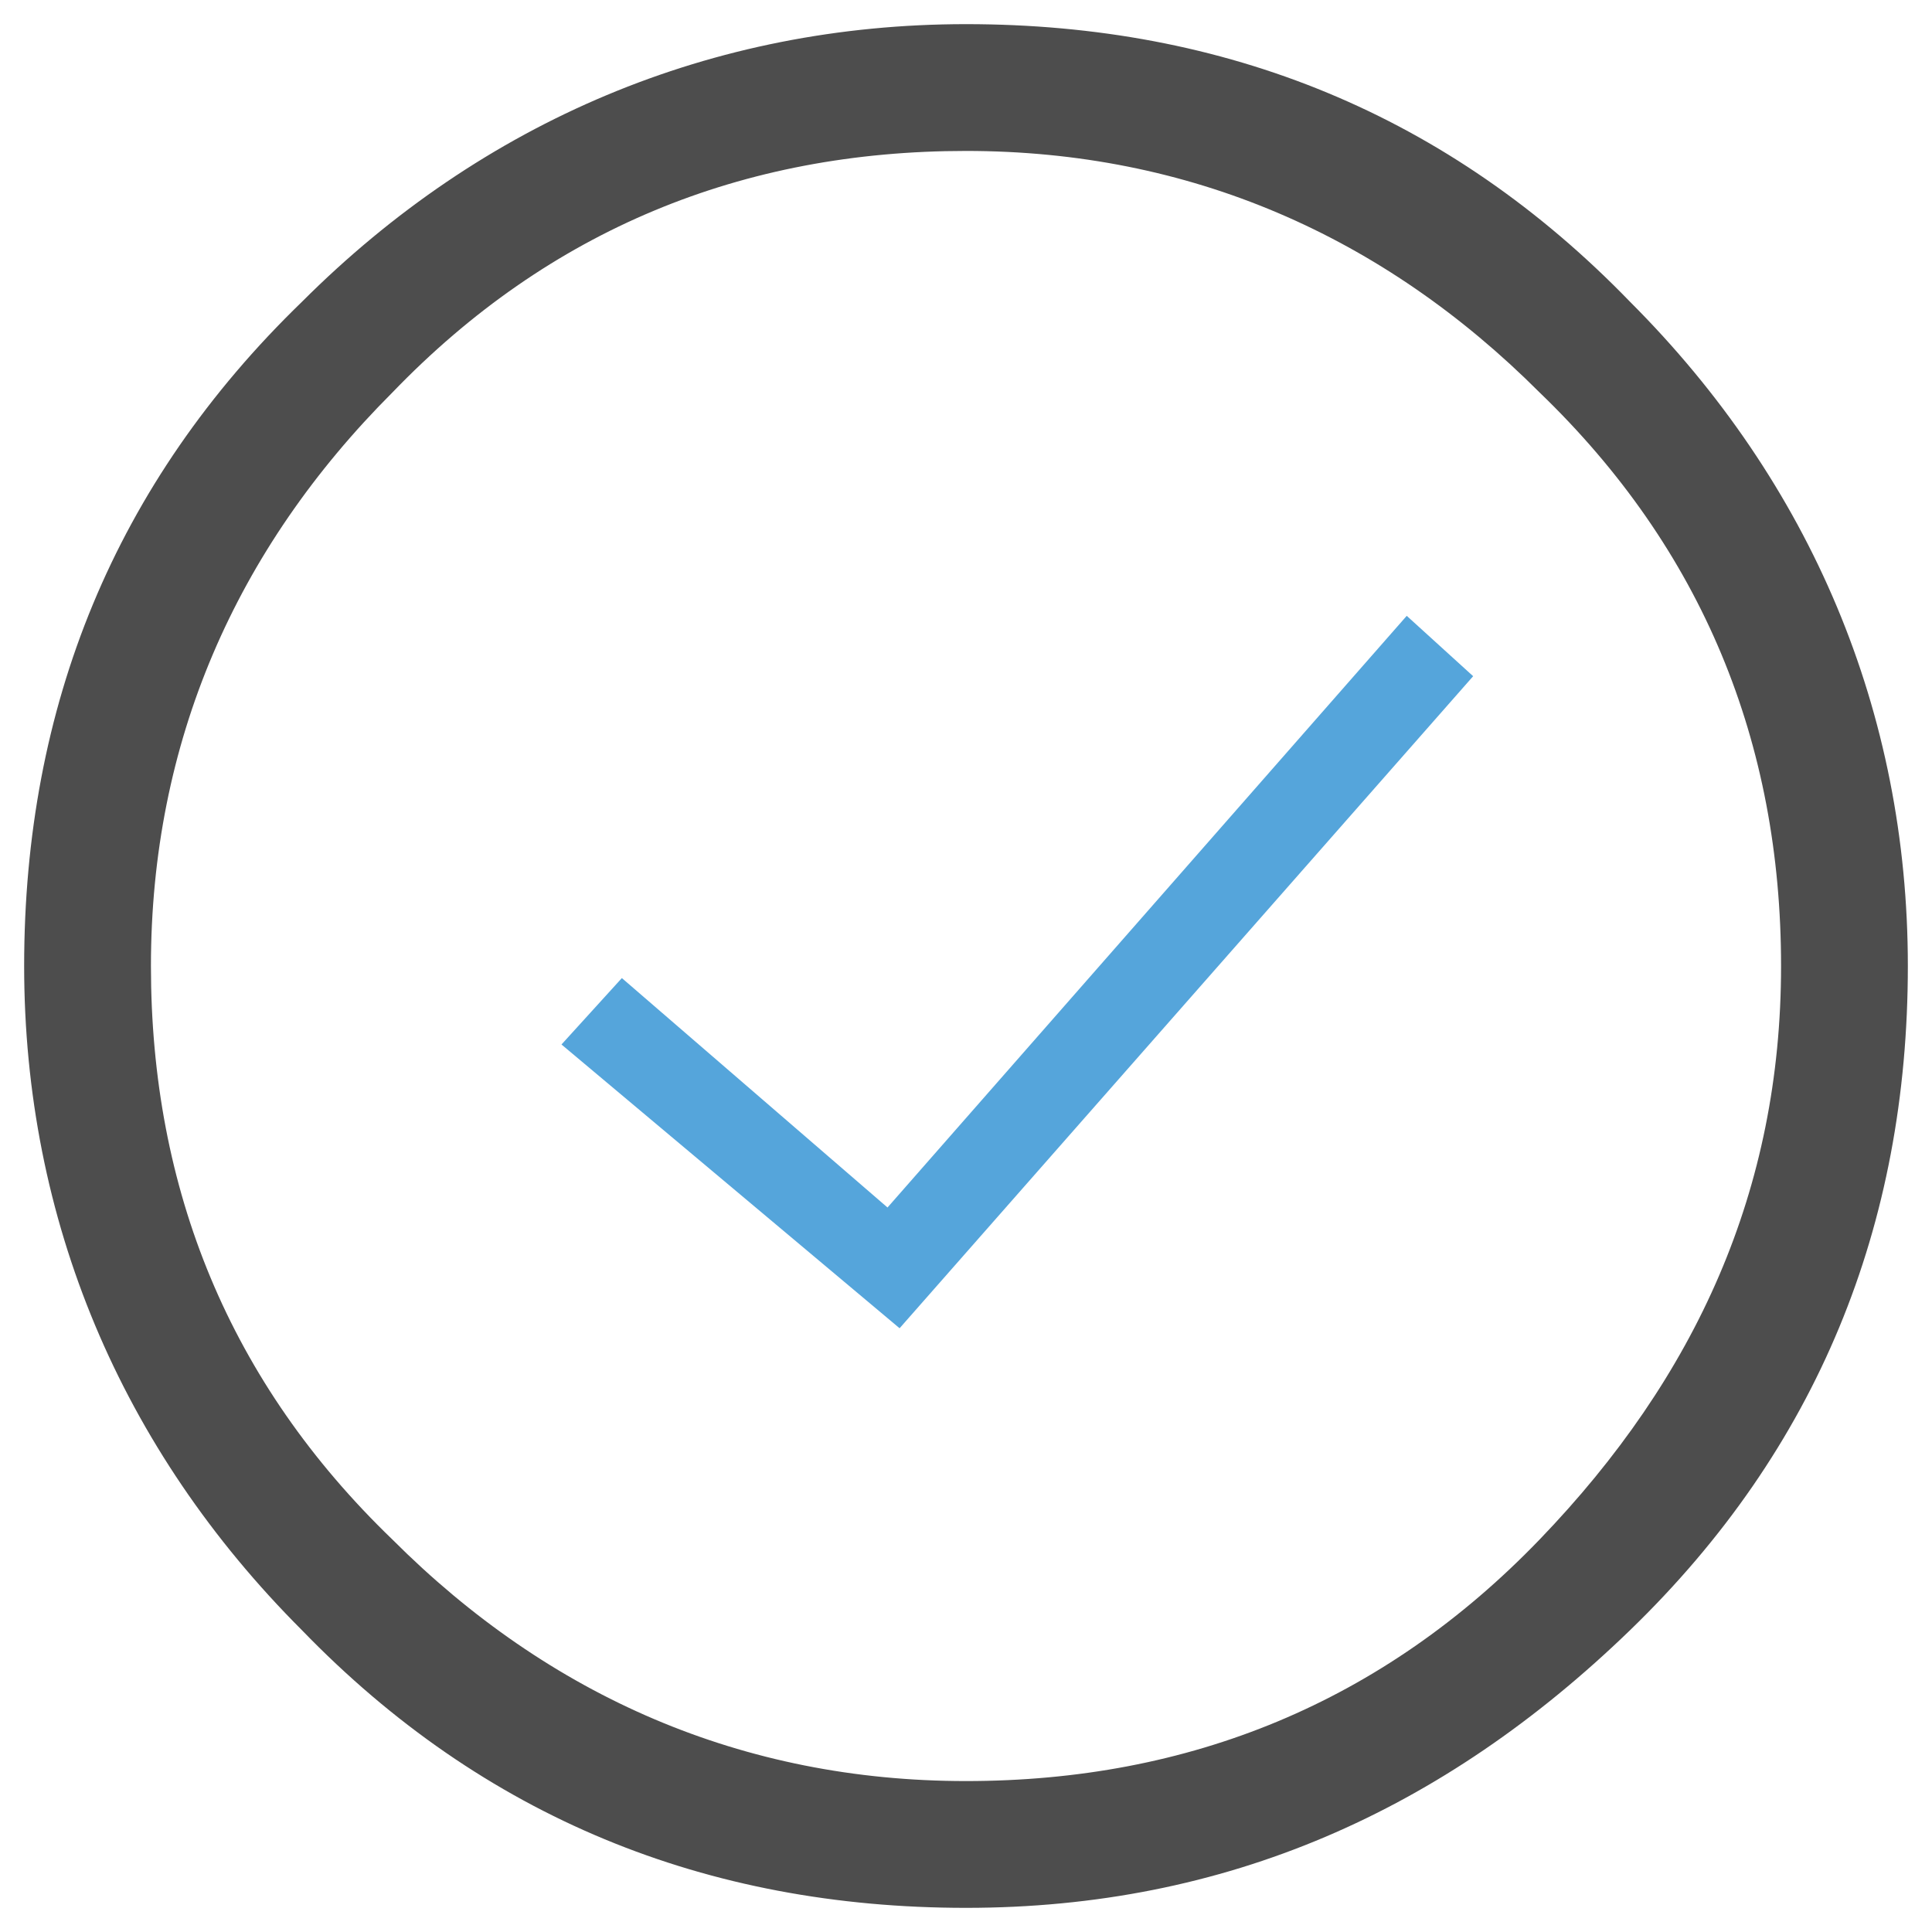
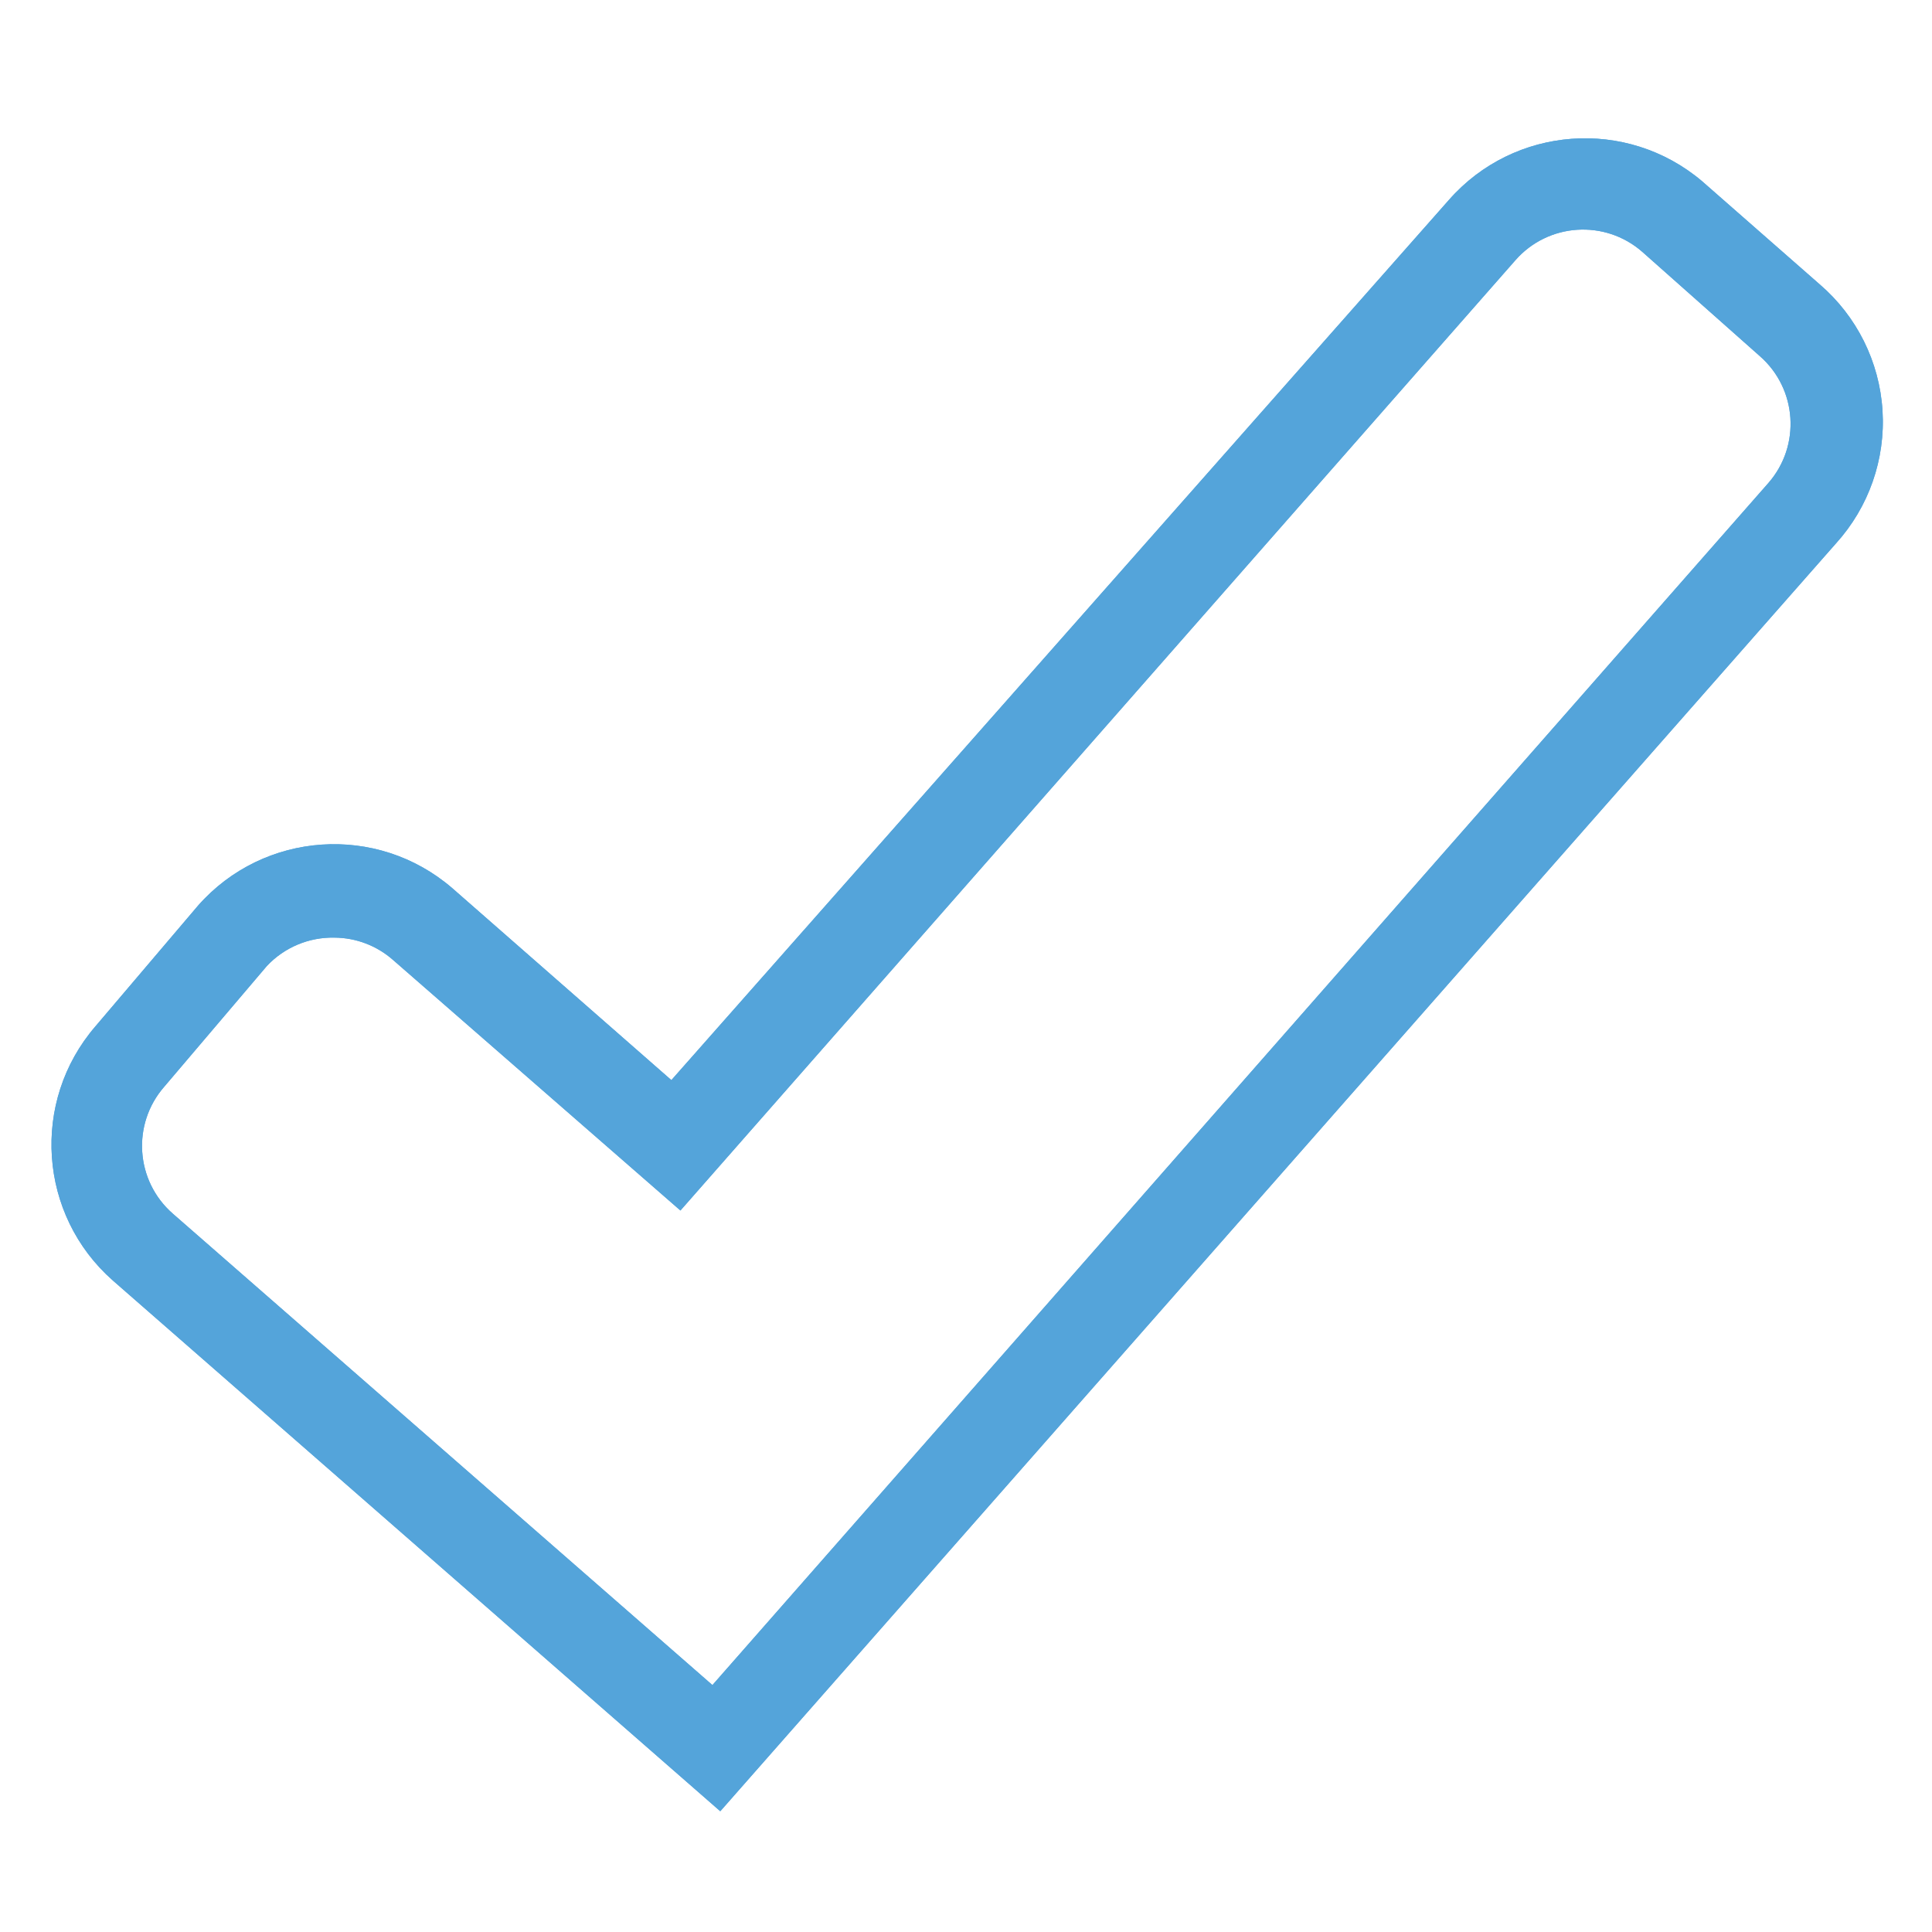
- <svg xmlns="http://www.w3.org/2000/svg" viewBox="0 0 32 32">
-   <style type="text/css">  
- 	.st0{fill:#4D4D4D;}
- 	.st1{fill:#55A5DB;}
- 	.st2{fill:none;}
- </style>
-   <path class="st0" d="M16 31.6c-4.3 0-8-1.5-11-4.6 -3-3-4.6-6.8-4.6-11 0-4.3 1.5-8 4.6-11 3-3 6.8-4.6 11-4.6 4.3 0 8 1.5 11 4.6 3 3 4.6 6.8 4.6 11 0 4.3-1.5 8-4.6 11S20.3 31.6 16 31.6zM16 2.5c-3.7 0-6.9 1.3-9.5 4 -2.6 2.6-4 5.8-4 9.5 0 3.7 1.3 6.9 4 9.5 2.6 2.6 5.8 4 9.5 4 3.7 0 6.9-1.3 9.5-4s4-5.8 4-9.5c0-3.7-1.3-6.9-4-9.5C22.9 3.9 19.7 2.5 16 2.5z" />
-   <polygon class="st1" points="14.9 22 9.3 17.3 10.3 16.2 14.7 20 23.3 10.2 24.4 11.2 " />
-   <rect class="st2" width="32" height="32" />
+ <svg xmlns="http://www.w3.org/2000/svg" id="expanded" viewBox="0 0 32 32">
+   <defs>
+     <style>.cls-1{fill:#54a4da;}</style>
+   </defs>
+   <path class="cls-1" d="M11.93,30,1.87,21.21A3,3,0,0,1,1.58,17l1.7-2a3,3,0,0,1,4.21-.29l3.63,3.18L24,3.31A3,3,0,0,1,28.19,3l1.95,1.71A3,3,0,0,1,30.41,9ZM5.54,15.53A1.49,1.49,0,0,0,4.42,16l-1.7,2a1.49,1.49,0,0,0,.14,2.1l8.94,7.81L29.29,8a1.49,1.49,0,0,0-.14-2.1L27.2,4.17a1.49,1.49,0,0,0-2.1.14L11.27,20.05,6.51,15.9A1.48,1.48,0,0,0,5.54,15.53Zm-3.39,2h0Z" />
+   <path class="cls-1" d="M11.93,30,1.87,21.21A3,3,0,0,1,1.58,17l1.7-2a3,3,0,0,1,4.21-.29l3.63,3.18L24,3.31A3,3,0,0,1,28.19,3l1.95,1.71A3,3,0,0,1,30.41,9ZM5.54,15.53A1.49,1.49,0,0,0,4.42,16l-1.7,2a1.49,1.49,0,0,0,.14,2.1l8.94,7.81L29.29,8a1.49,1.49,0,0,0-.14-2.1L27.2,4.17a1.49,1.49,0,0,0-2.1.14L11.27,20.05,6.51,15.9A1.48,1.48,0,0,0,5.54,15.53Zm-3.39,2h0Z" />
</svg>
